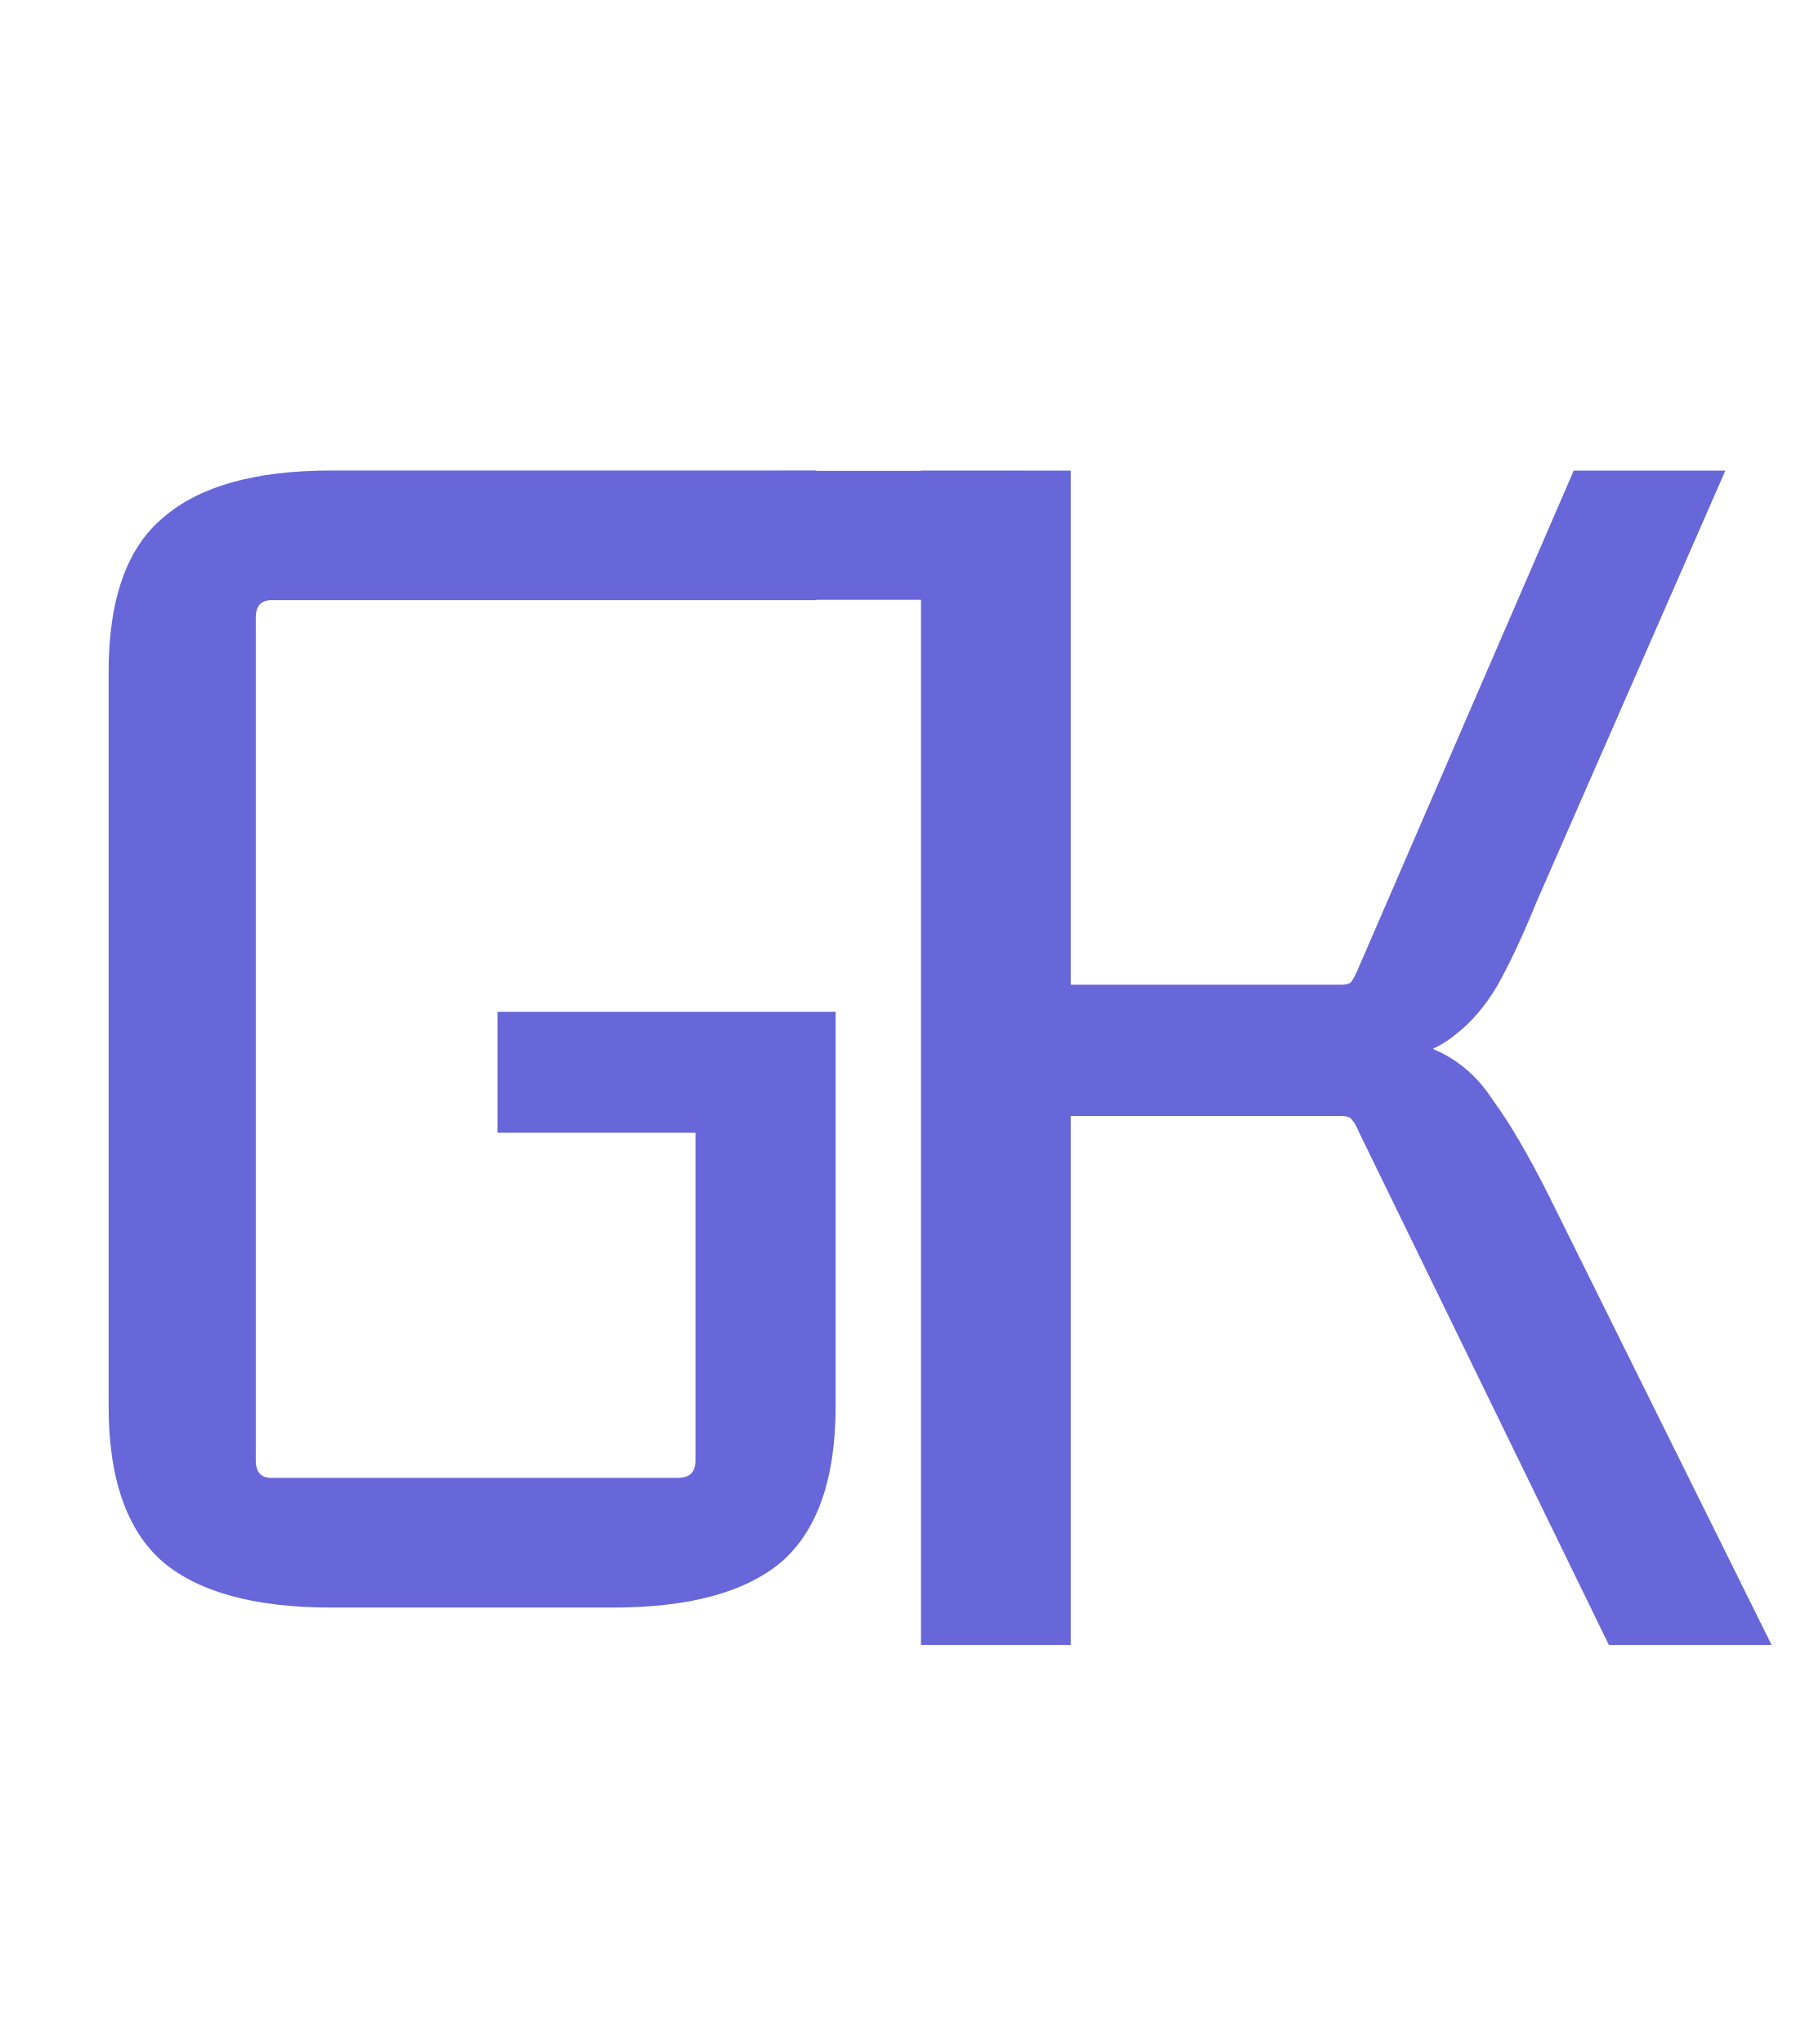
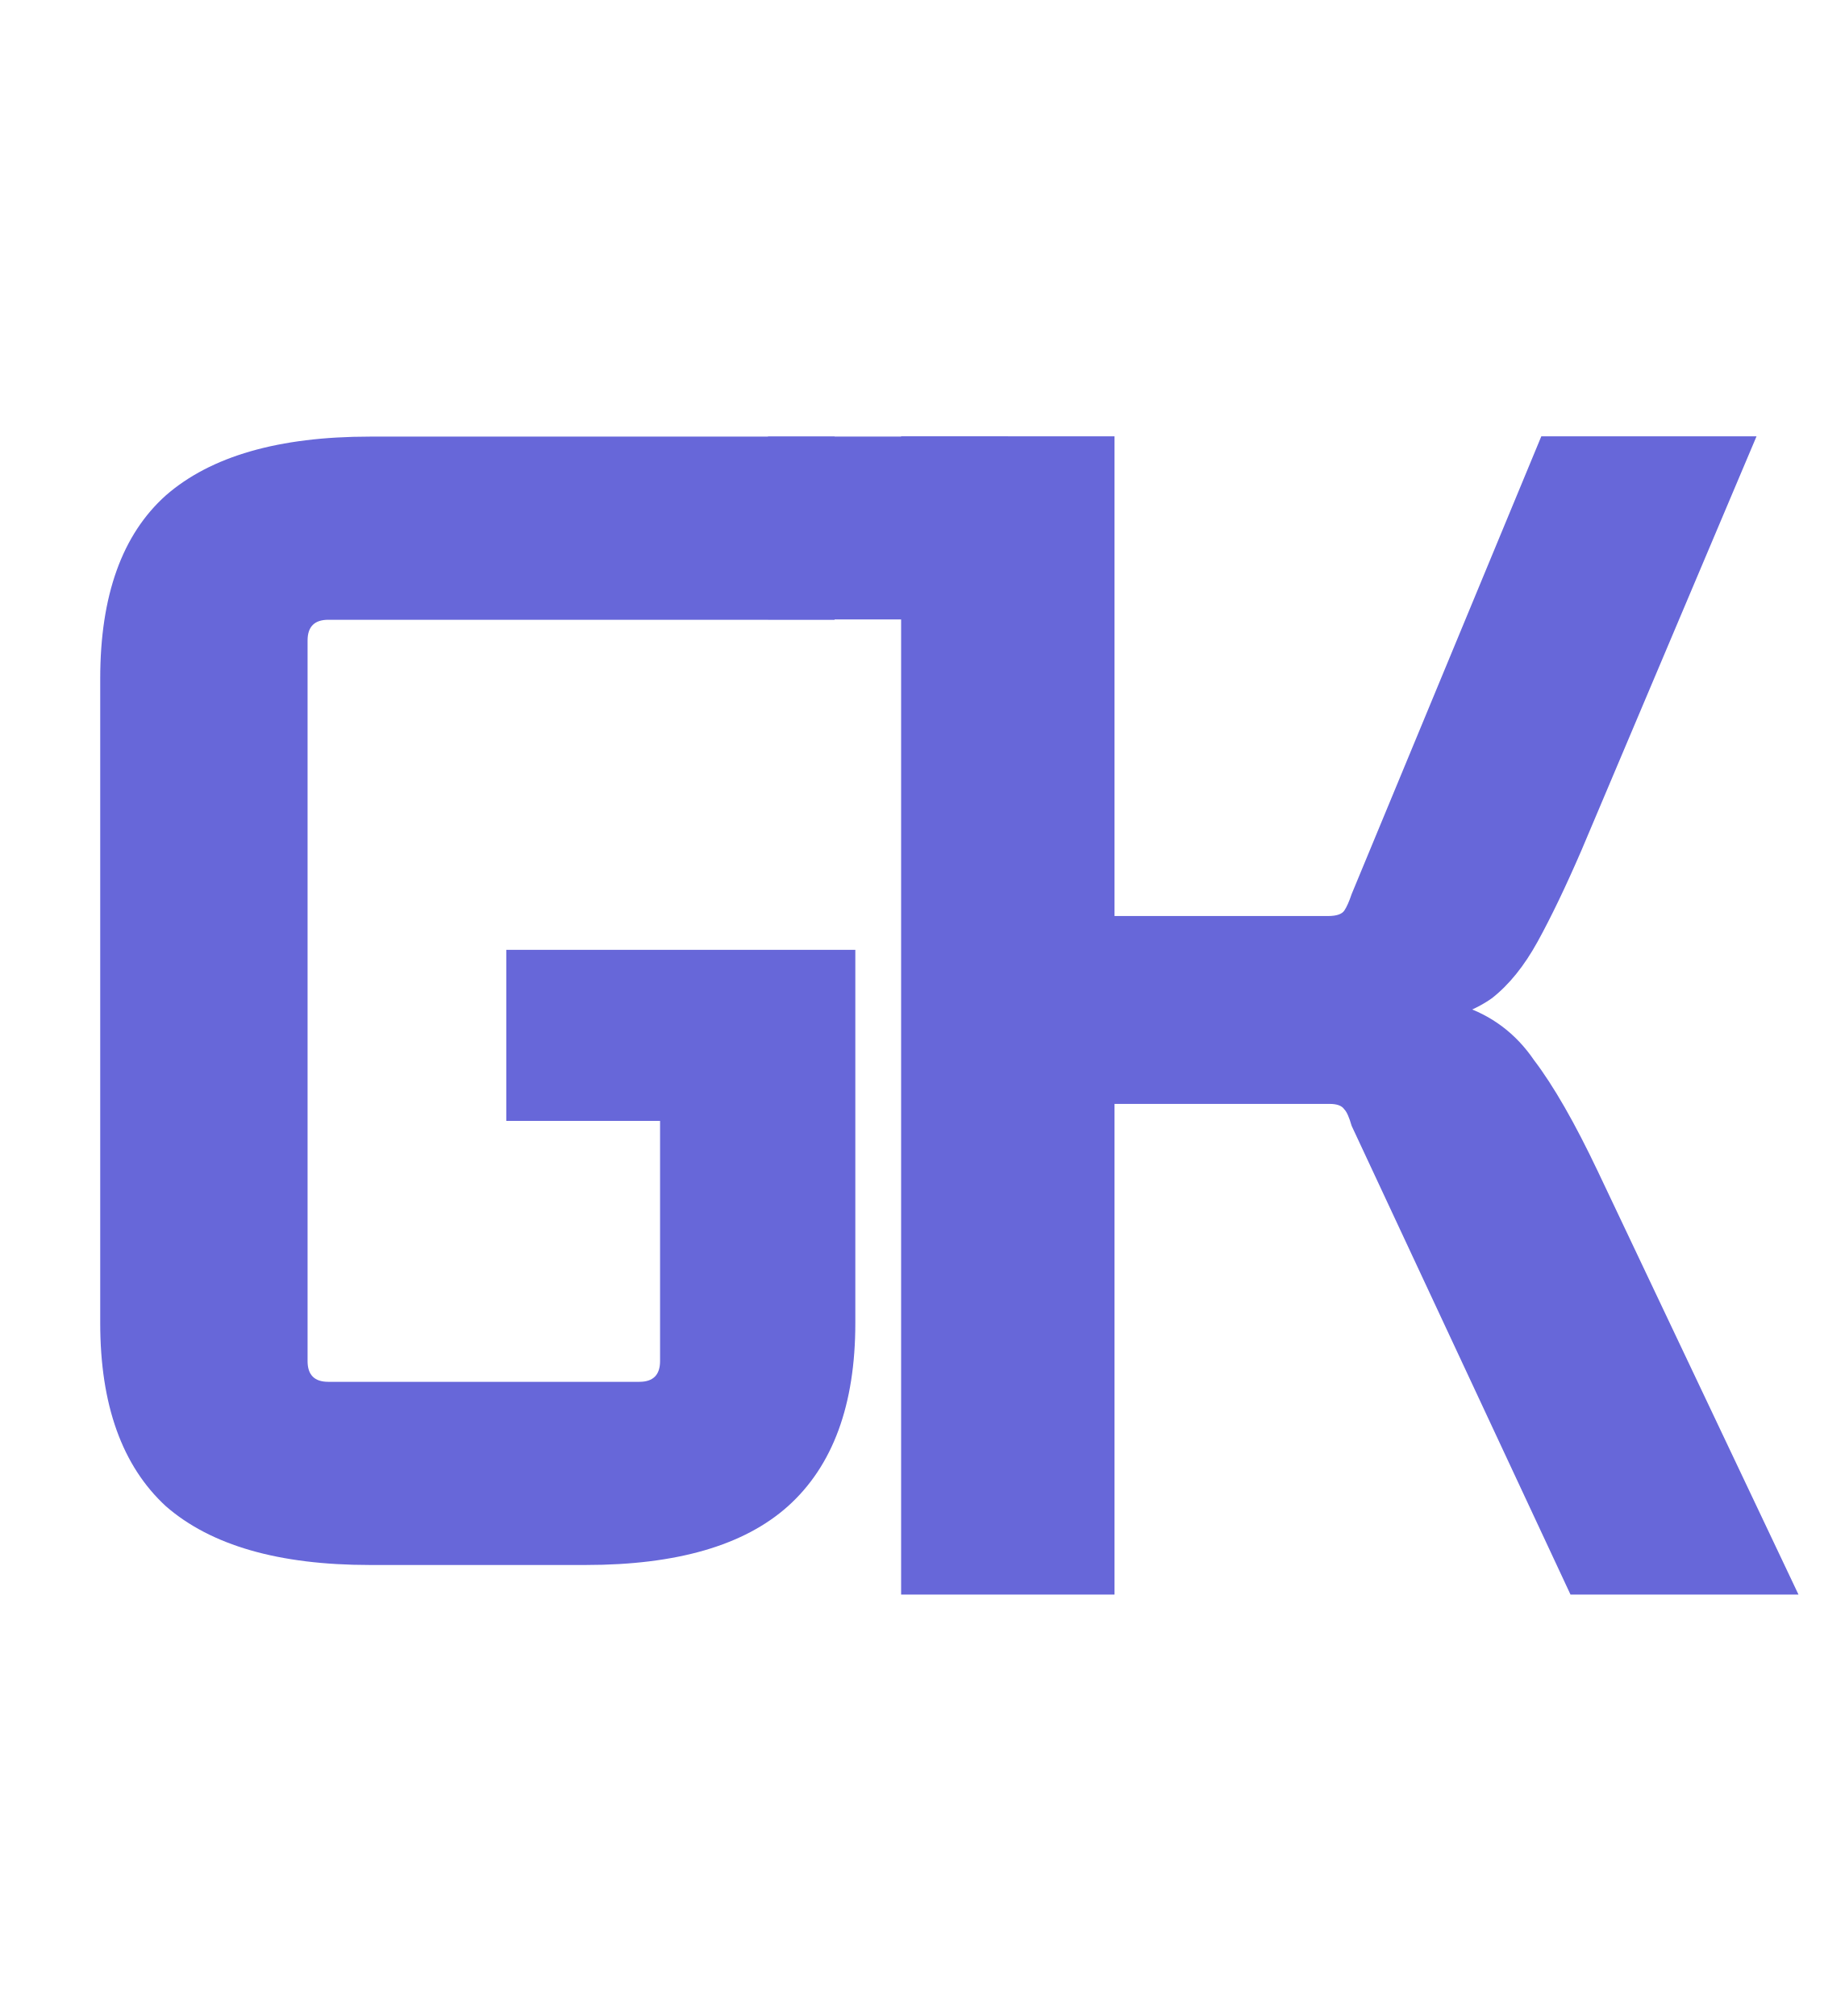
- <svg xmlns="http://www.w3.org/2000/svg" width="37" height="42" viewBox="0 0 37 42" fill="none">
-   <path d="M12.6 33.032H6.804C5.244 33.032 4.092 32.72 3.348 32.096C2.604 31.448 2.232 30.38 2.232 28.892V13.808C2.232 12.32 2.604 11.264 3.348 10.64C4.092 9.992 5.244 9.668 6.804 9.668H16.776V12.332H5.58C5.364 12.332 5.256 12.452 5.256 12.692V30.008C5.256 30.248 5.364 30.368 5.58 30.368H13.932C14.172 30.368 14.292 30.248 14.292 30.008V22.772L14.652 23.276H10.224V20.792H17.172V28.892C17.172 30.38 16.8 31.448 16.056 32.096C15.312 32.72 14.16 33.032 12.6 33.032Z" fill="#6767D9" />
-   <path d="M22.004 33.8H18.926V9.67H22.004V33.8ZM26.83 21.944H21.51V20.234H27.552C27.679 20.234 27.755 20.209 27.78 20.158C27.831 20.082 27.881 19.981 27.932 19.854L32.34 9.67H35.456L31.58 18.524C31.301 19.208 31.035 19.778 30.782 20.234C30.529 20.665 30.237 21.007 29.908 21.26C29.604 21.513 29.199 21.691 28.692 21.792C28.211 21.893 27.59 21.944 26.83 21.944ZM27.552 22.932H21.282V21.222H27.02C28.059 21.222 28.844 21.323 29.376 21.526C29.908 21.729 30.339 22.083 30.668 22.59C31.023 23.071 31.415 23.743 31.846 24.604L36.406 33.8H33.062L27.932 23.274C27.881 23.147 27.831 23.059 27.78 23.008C27.755 22.957 27.679 22.932 27.552 22.932Z" fill="#6767D9" />
-   <path d="M16 11H21" stroke="#6767D9" stroke-width="2.65" />
+ <svg xmlns="http://www.w3.org/2000/svg" width="38" height="42" viewBox="0 0 38 42" fill="none">
+   <path d="M12.204 32.604H7.704C5.808 32.604 4.392 32.196 3.456 31.38C2.544 30.54 2.088 29.268 2.088 27.564V14.136C2.088 12.408 2.544 11.136 3.456 10.32C4.392 9.504 5.808 9.096 7.704 9.096H17.388V12.912H6.84C6.552 12.912 6.408 13.056 6.408 13.344V28.356C6.408 28.644 6.552 28.788 6.84 28.788H13.32C13.608 28.788 13.752 28.644 13.752 28.356V22.668L14.184 23.352H10.548V19.788H17.82V27.564C17.82 29.268 17.352 30.54 16.416 31.38C15.504 32.196 14.1 32.604 12.204 32.604Z" fill="#6767D9" />
+   <path d="M23.22 33.22H18.774V9.09H23.22V33.22ZM27.514 21.478H22.46V19.084H27.666C27.843 19.084 27.957 19.046 28.008 18.97C28.059 18.894 28.109 18.78 28.16 18.628L32.112 9.09H36.596L32.948 17.716C32.619 18.476 32.315 19.109 32.036 19.616C31.757 20.123 31.441 20.515 31.086 20.794C30.731 21.047 30.263 21.225 29.68 21.326C29.123 21.427 28.401 21.478 27.514 21.478ZM27.704 22.998H22.346V20.642H27.742C28.933 20.642 29.832 20.743 30.44 20.946C31.073 21.149 31.58 21.529 31.96 22.086C32.365 22.618 32.809 23.391 33.29 24.404L37.47 33.22H32.72L28.16 23.454C28.109 23.277 28.059 23.163 28.008 23.112C27.957 23.036 27.856 22.998 27.704 22.998Z" fill="#6767D9" />
+   <path d="M16 11H21" stroke="#6767D9" stroke-width="3.81" />
</svg>
